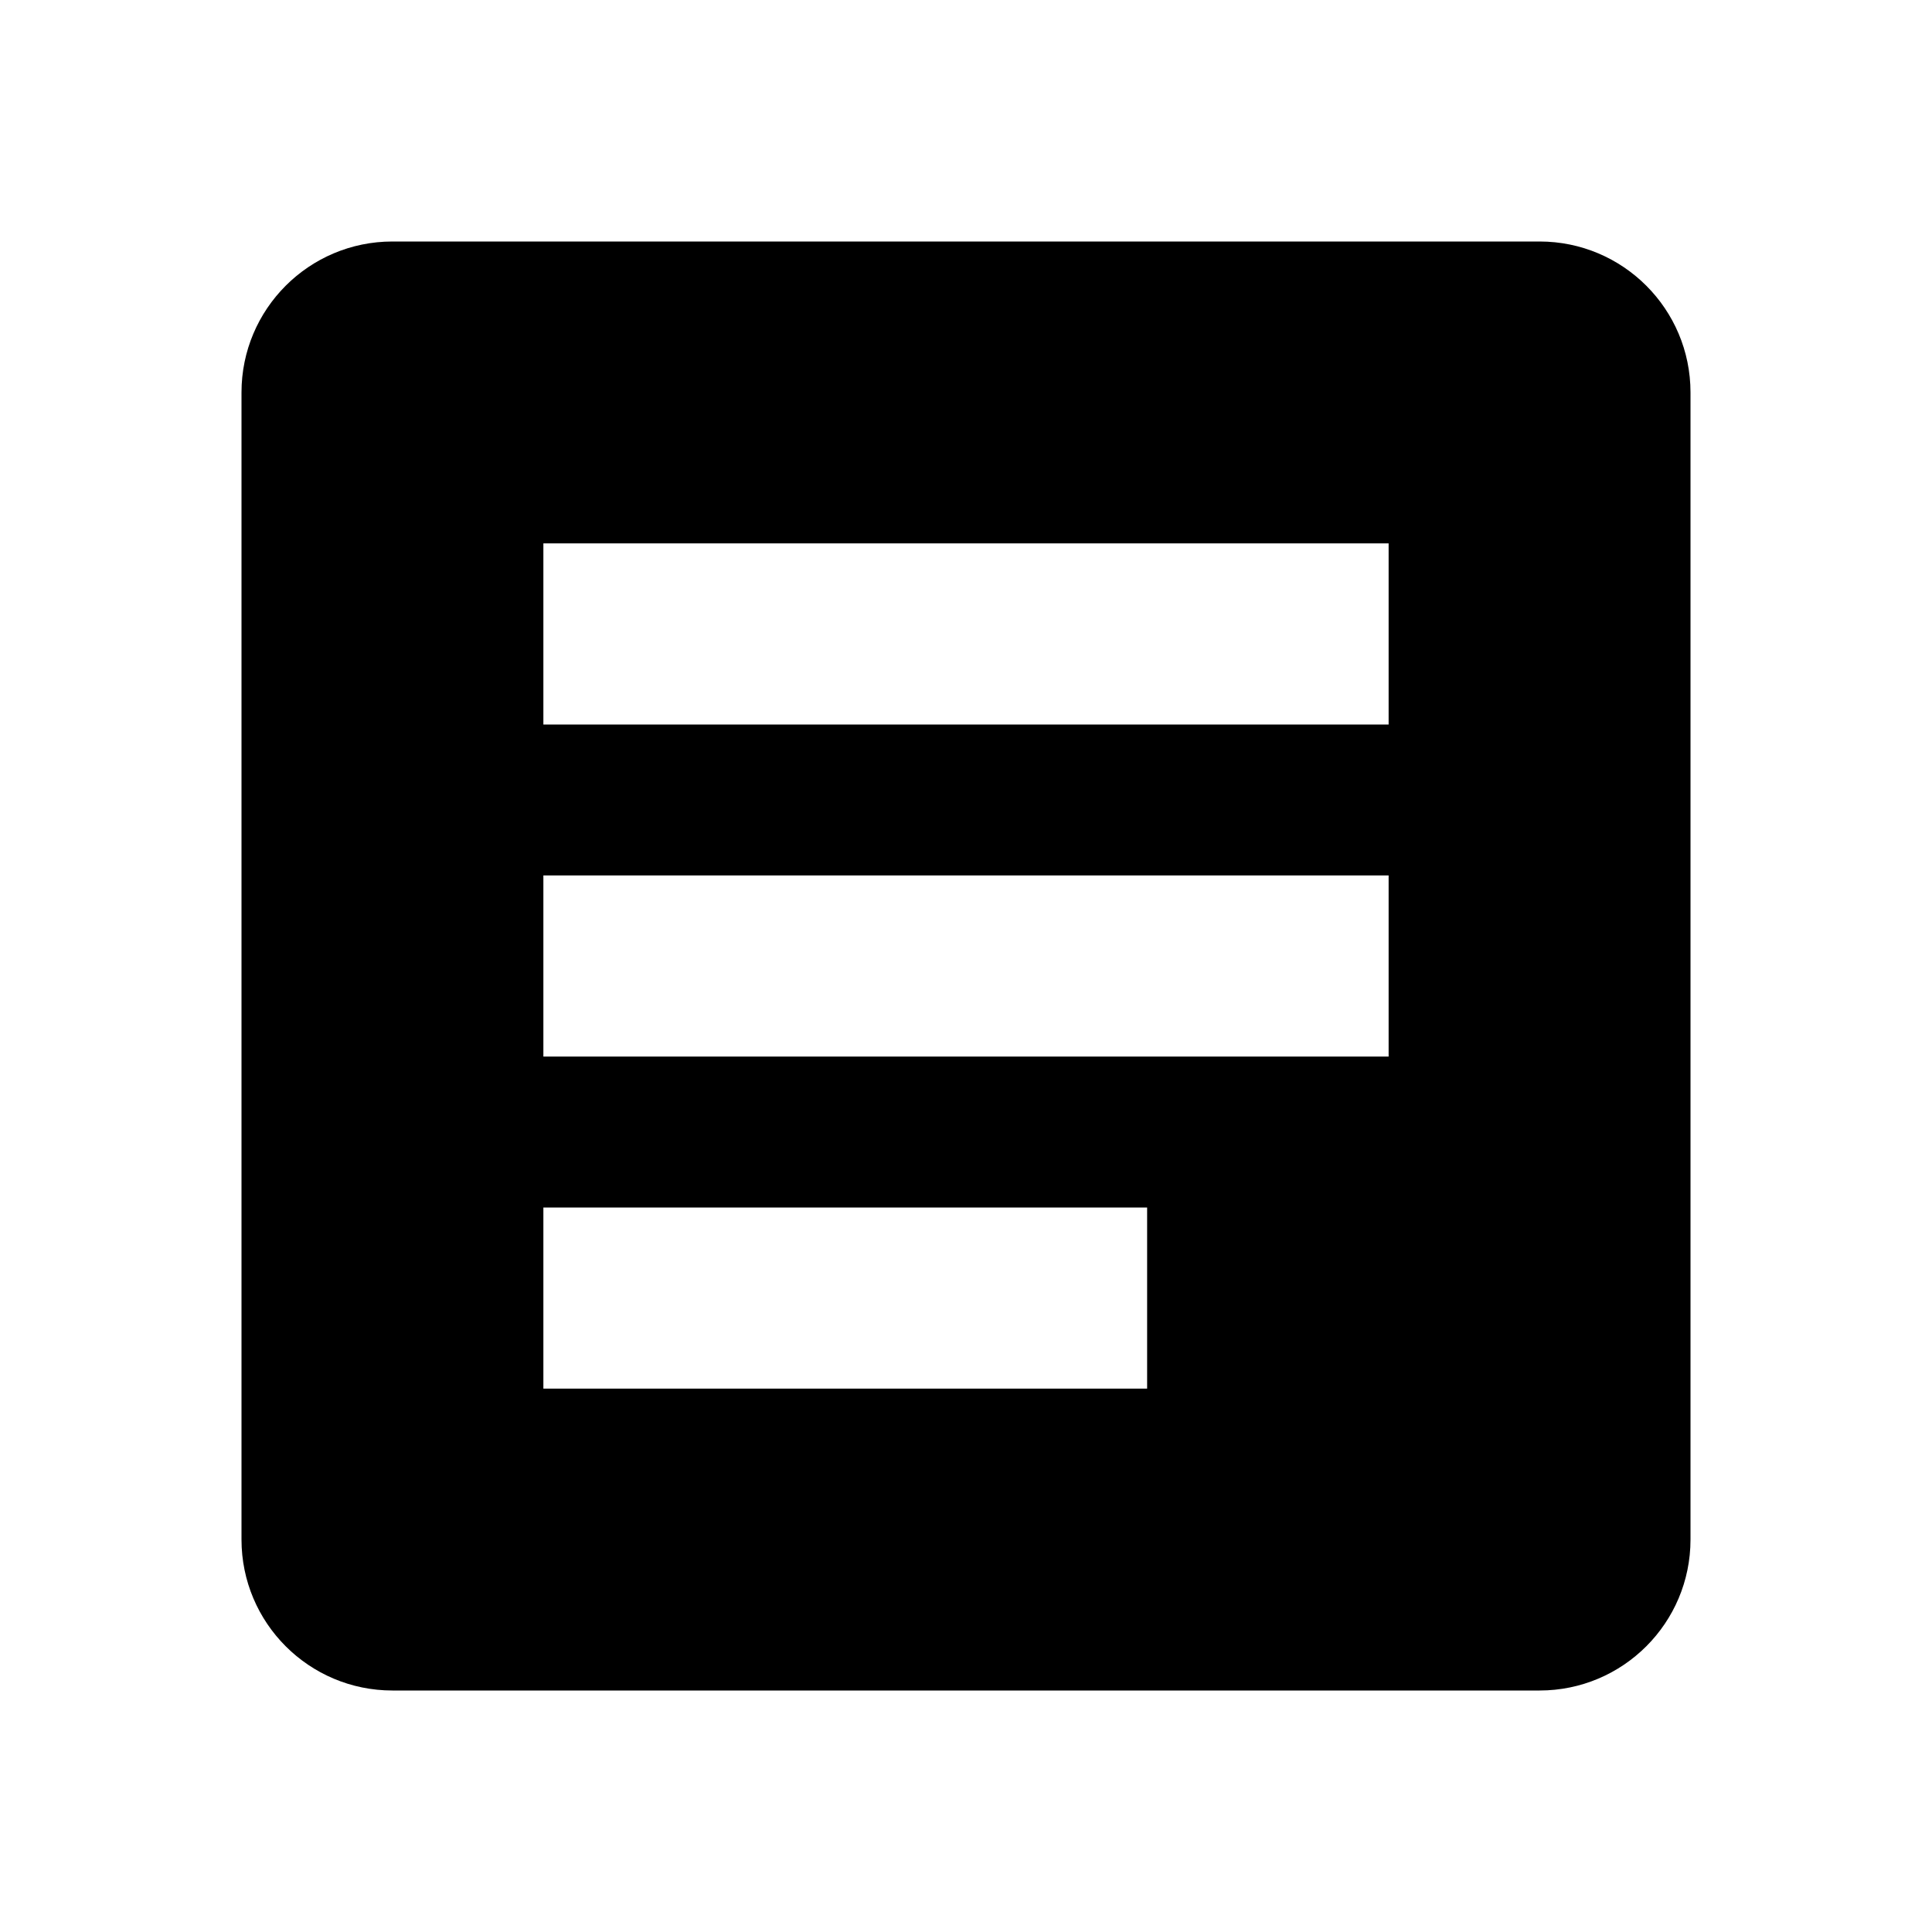
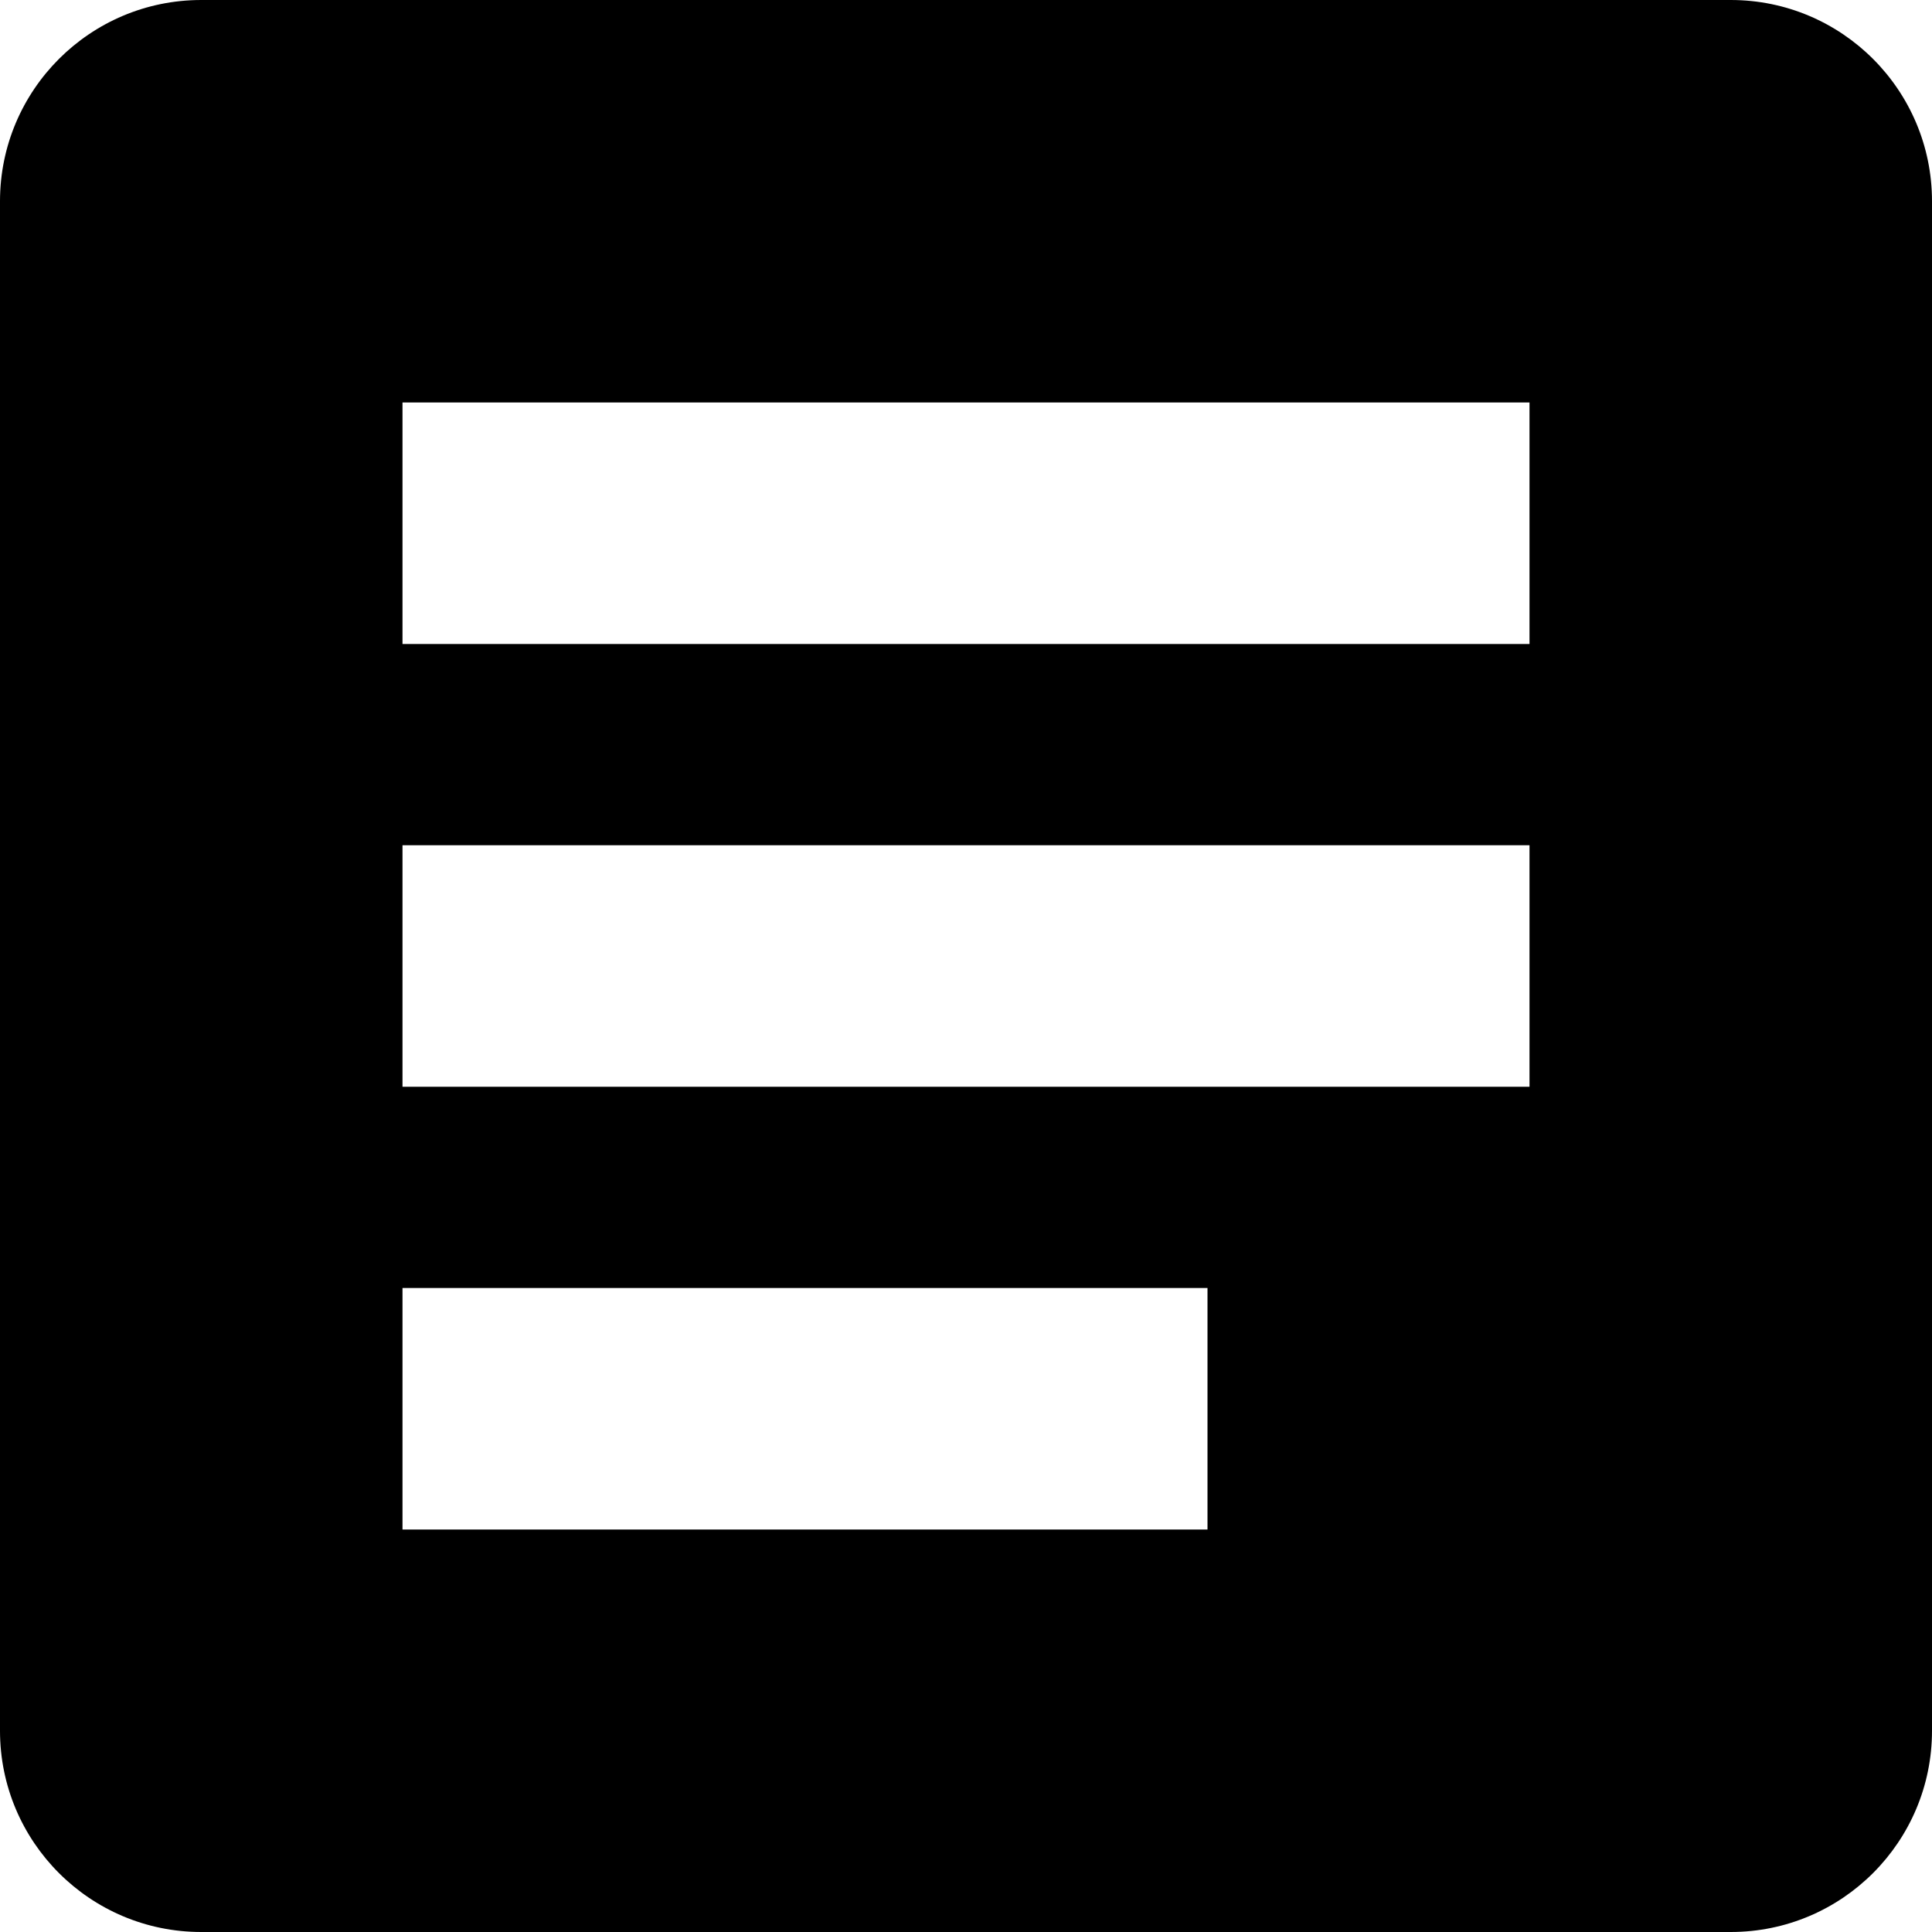
- <svg xmlns="http://www.w3.org/2000/svg" viewBox="0 0 512 512">
-   <path d="M408 64H104c-22.091 0-40 17.908-40 40v304c0 22.092 17.909 40 40 40h304c22.092 0 40-17.908 40-40V104c0-22.092-17.908-40-40-40zM304 368H144v-48h160v48zm64-88H144v-48h224v48zm0-88H144v-48h224v48z" />
+ <svg xmlns="http://www.w3.org/2000/svg" height="384" width="384" id="svg19" version="1.1" viewBox="0 0 384 384">
+   <defs id="defs23" />
+   <path id="path17" d="M 344,0 H 40 C 17.909,0 0,17.908 0,40 v 304 c 0,22.092 17.909,40 40,40 h 304 c 22.092,0 40,-17.908 40,-40 V 40 C 384,17.908 366.092,0 344,0 Z M 240,304 H 80 v -48 h 160 z m 64,-88 H 80 v -48 h 224 z m 0,-88 H 80 V 80 h 224 z" />
</svg>
